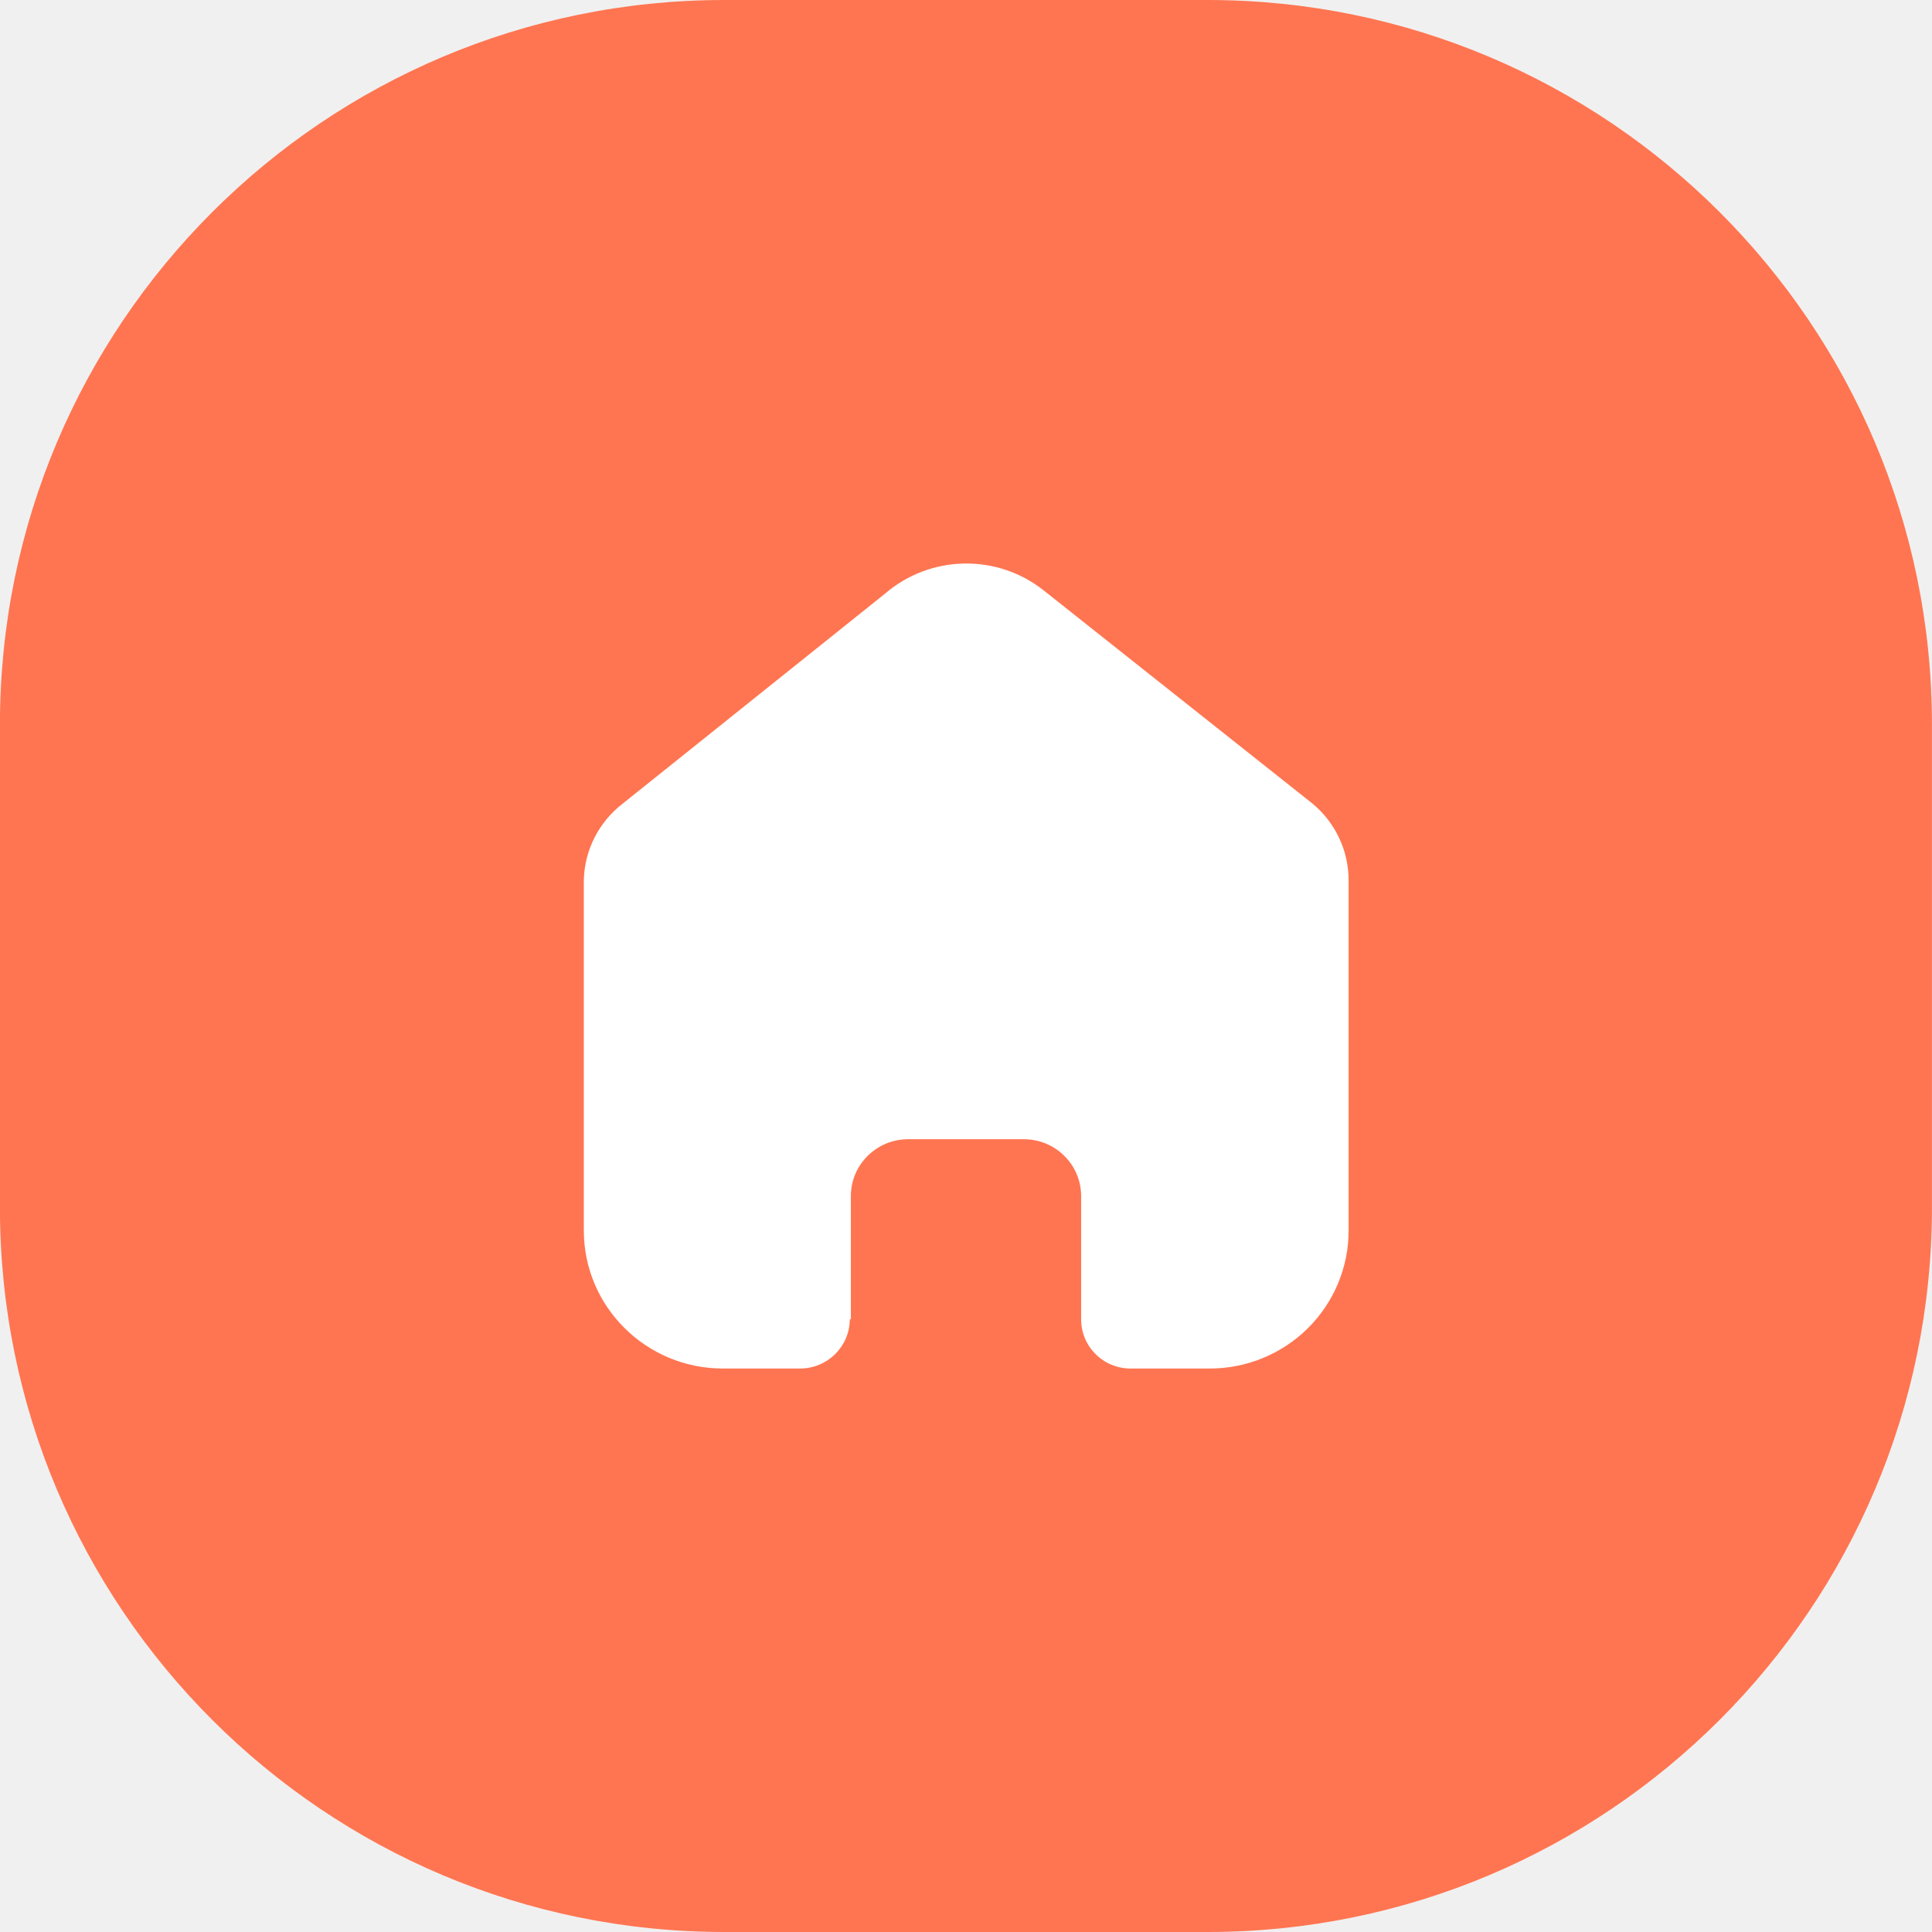
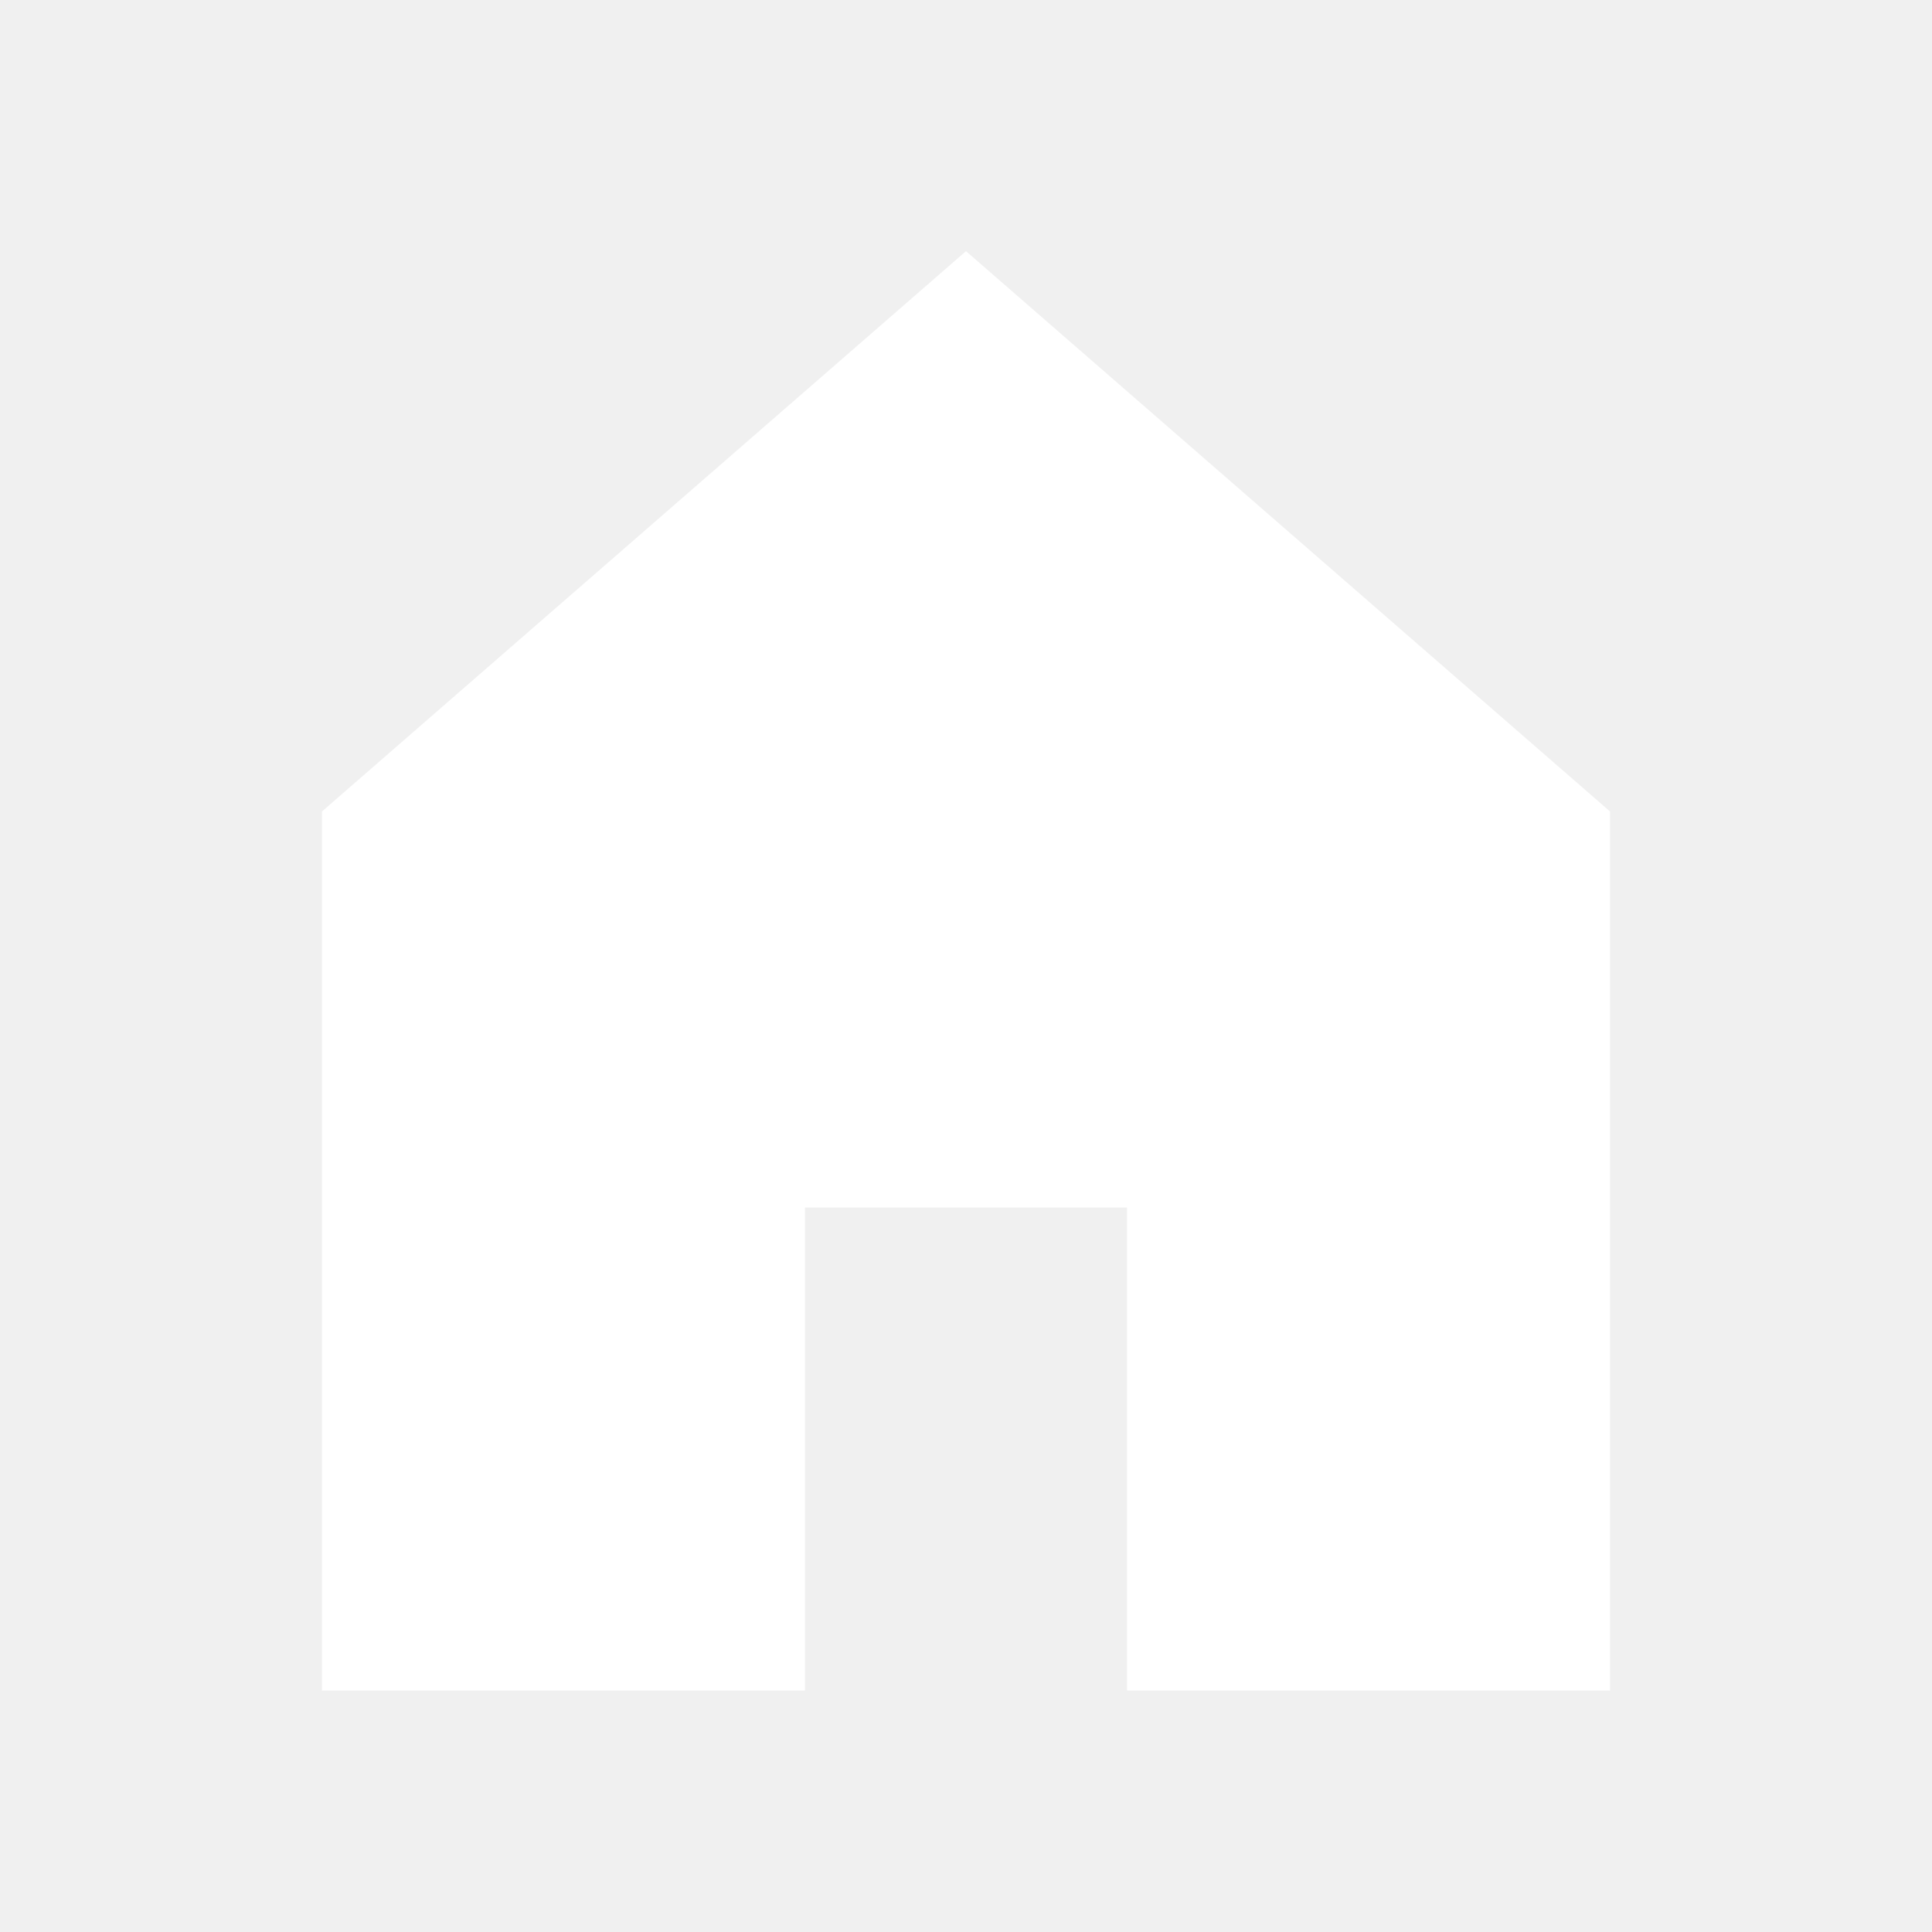
- <svg xmlns="http://www.w3.org/2000/svg" width="38" height="38" viewBox="0 0 32 32" fill="none">
-   <rect x="-0.001" width="32" height="32" rx="12" fill="#FF7551" />
-   <path d="M14.093 21.849V19.811C14.093 19.291 14.518 18.869 15.042 18.869L16.958 18.869C17.21 18.869 17.451 18.968 17.629 19.145C17.807 19.321 17.907 19.561 17.907 19.811V21.849C17.906 22.066 17.991 22.274 18.145 22.427C18.298 22.581 18.507 22.667 18.725 22.667H20.032C20.643 22.669 21.229 22.429 21.661 22.001C22.093 21.573 22.337 20.992 22.337 20.386V14.579C22.337 14.089 22.118 13.624 21.739 13.31L17.293 9.784C16.519 9.166 15.411 9.186 14.66 9.832L10.315 13.31C9.918 13.615 9.681 14.081 9.67 14.579V20.38C9.67 21.643 10.701 22.667 11.974 22.667H13.251C13.704 22.667 14.072 22.305 14.075 21.855L14.093 21.849Z" fill="white" />
+ <svg xmlns="http://www.w3.org/2000/svg" fill="white" enable-background="new 0 0 24 24" height="24" viewBox="0 0 24 24" width="24" focusable="false" aria-hidden="true" style="pointer-events: none; display: inherit; width: 100%; height: 100%;">
+   <g>
+     <path d="M4 21V10.08l8-6.96 8 6.96V21h-6v-6h-4v6H4z" />
+   </g>
</svg>
